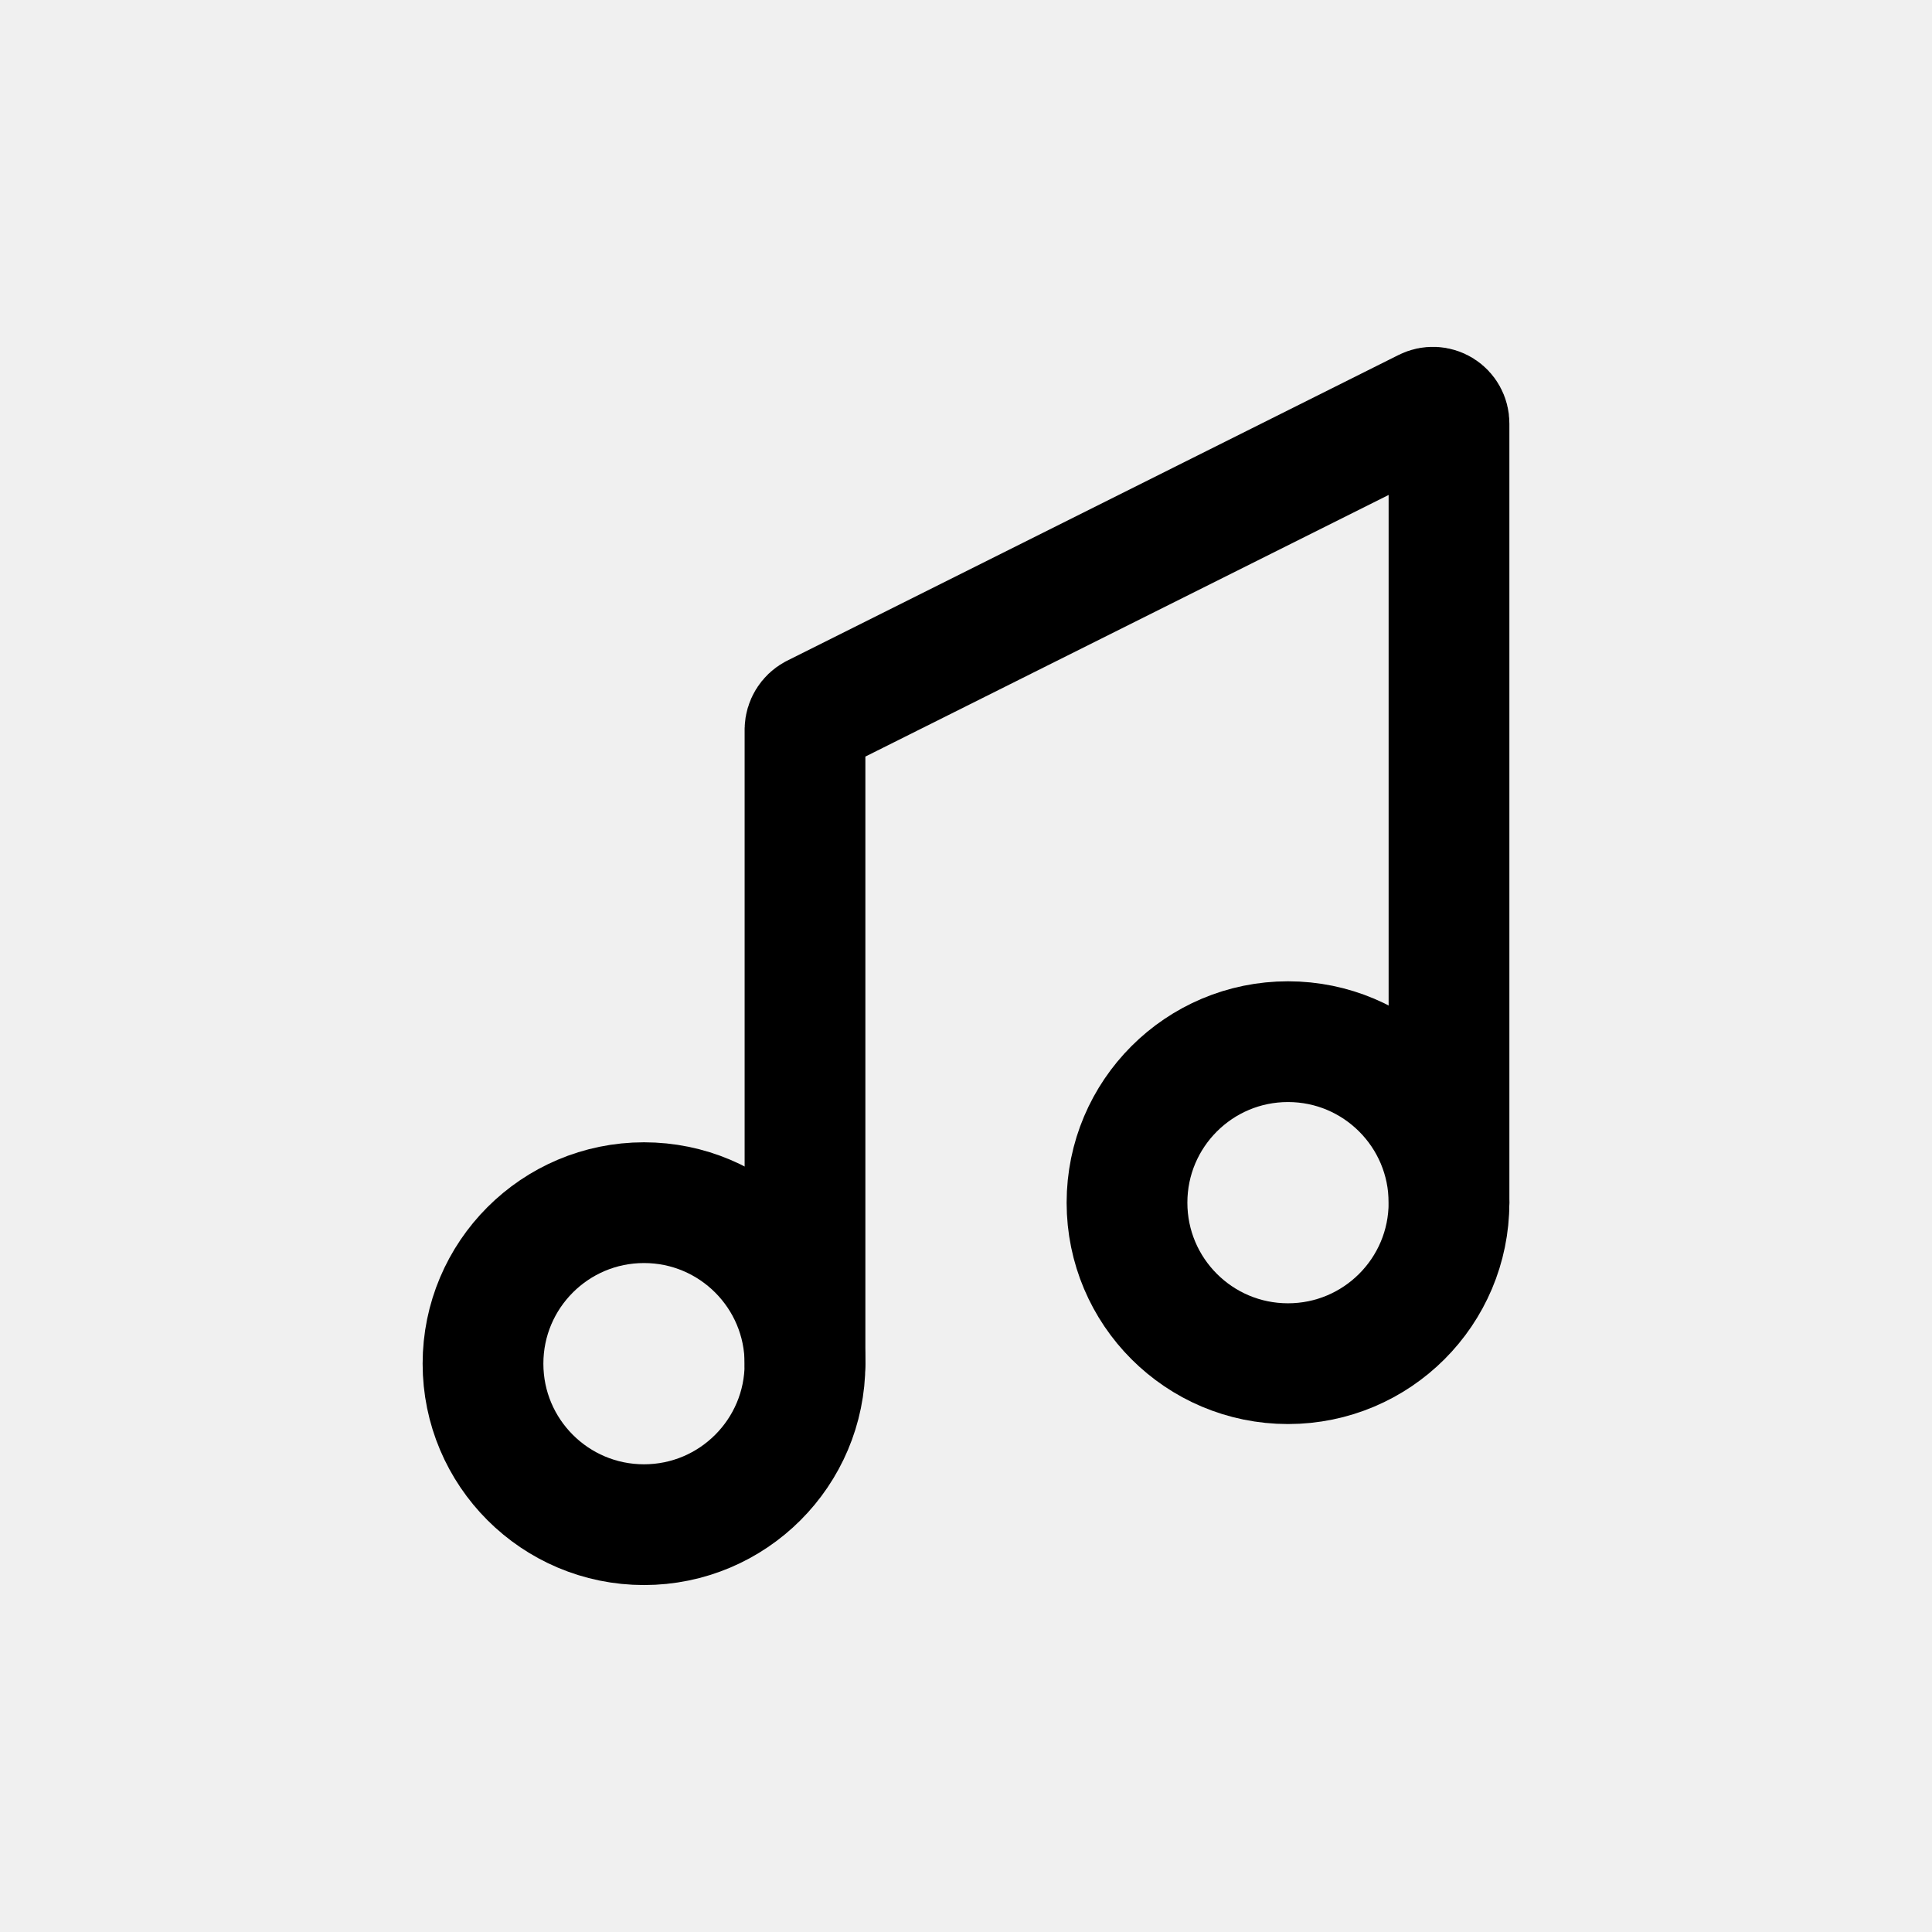
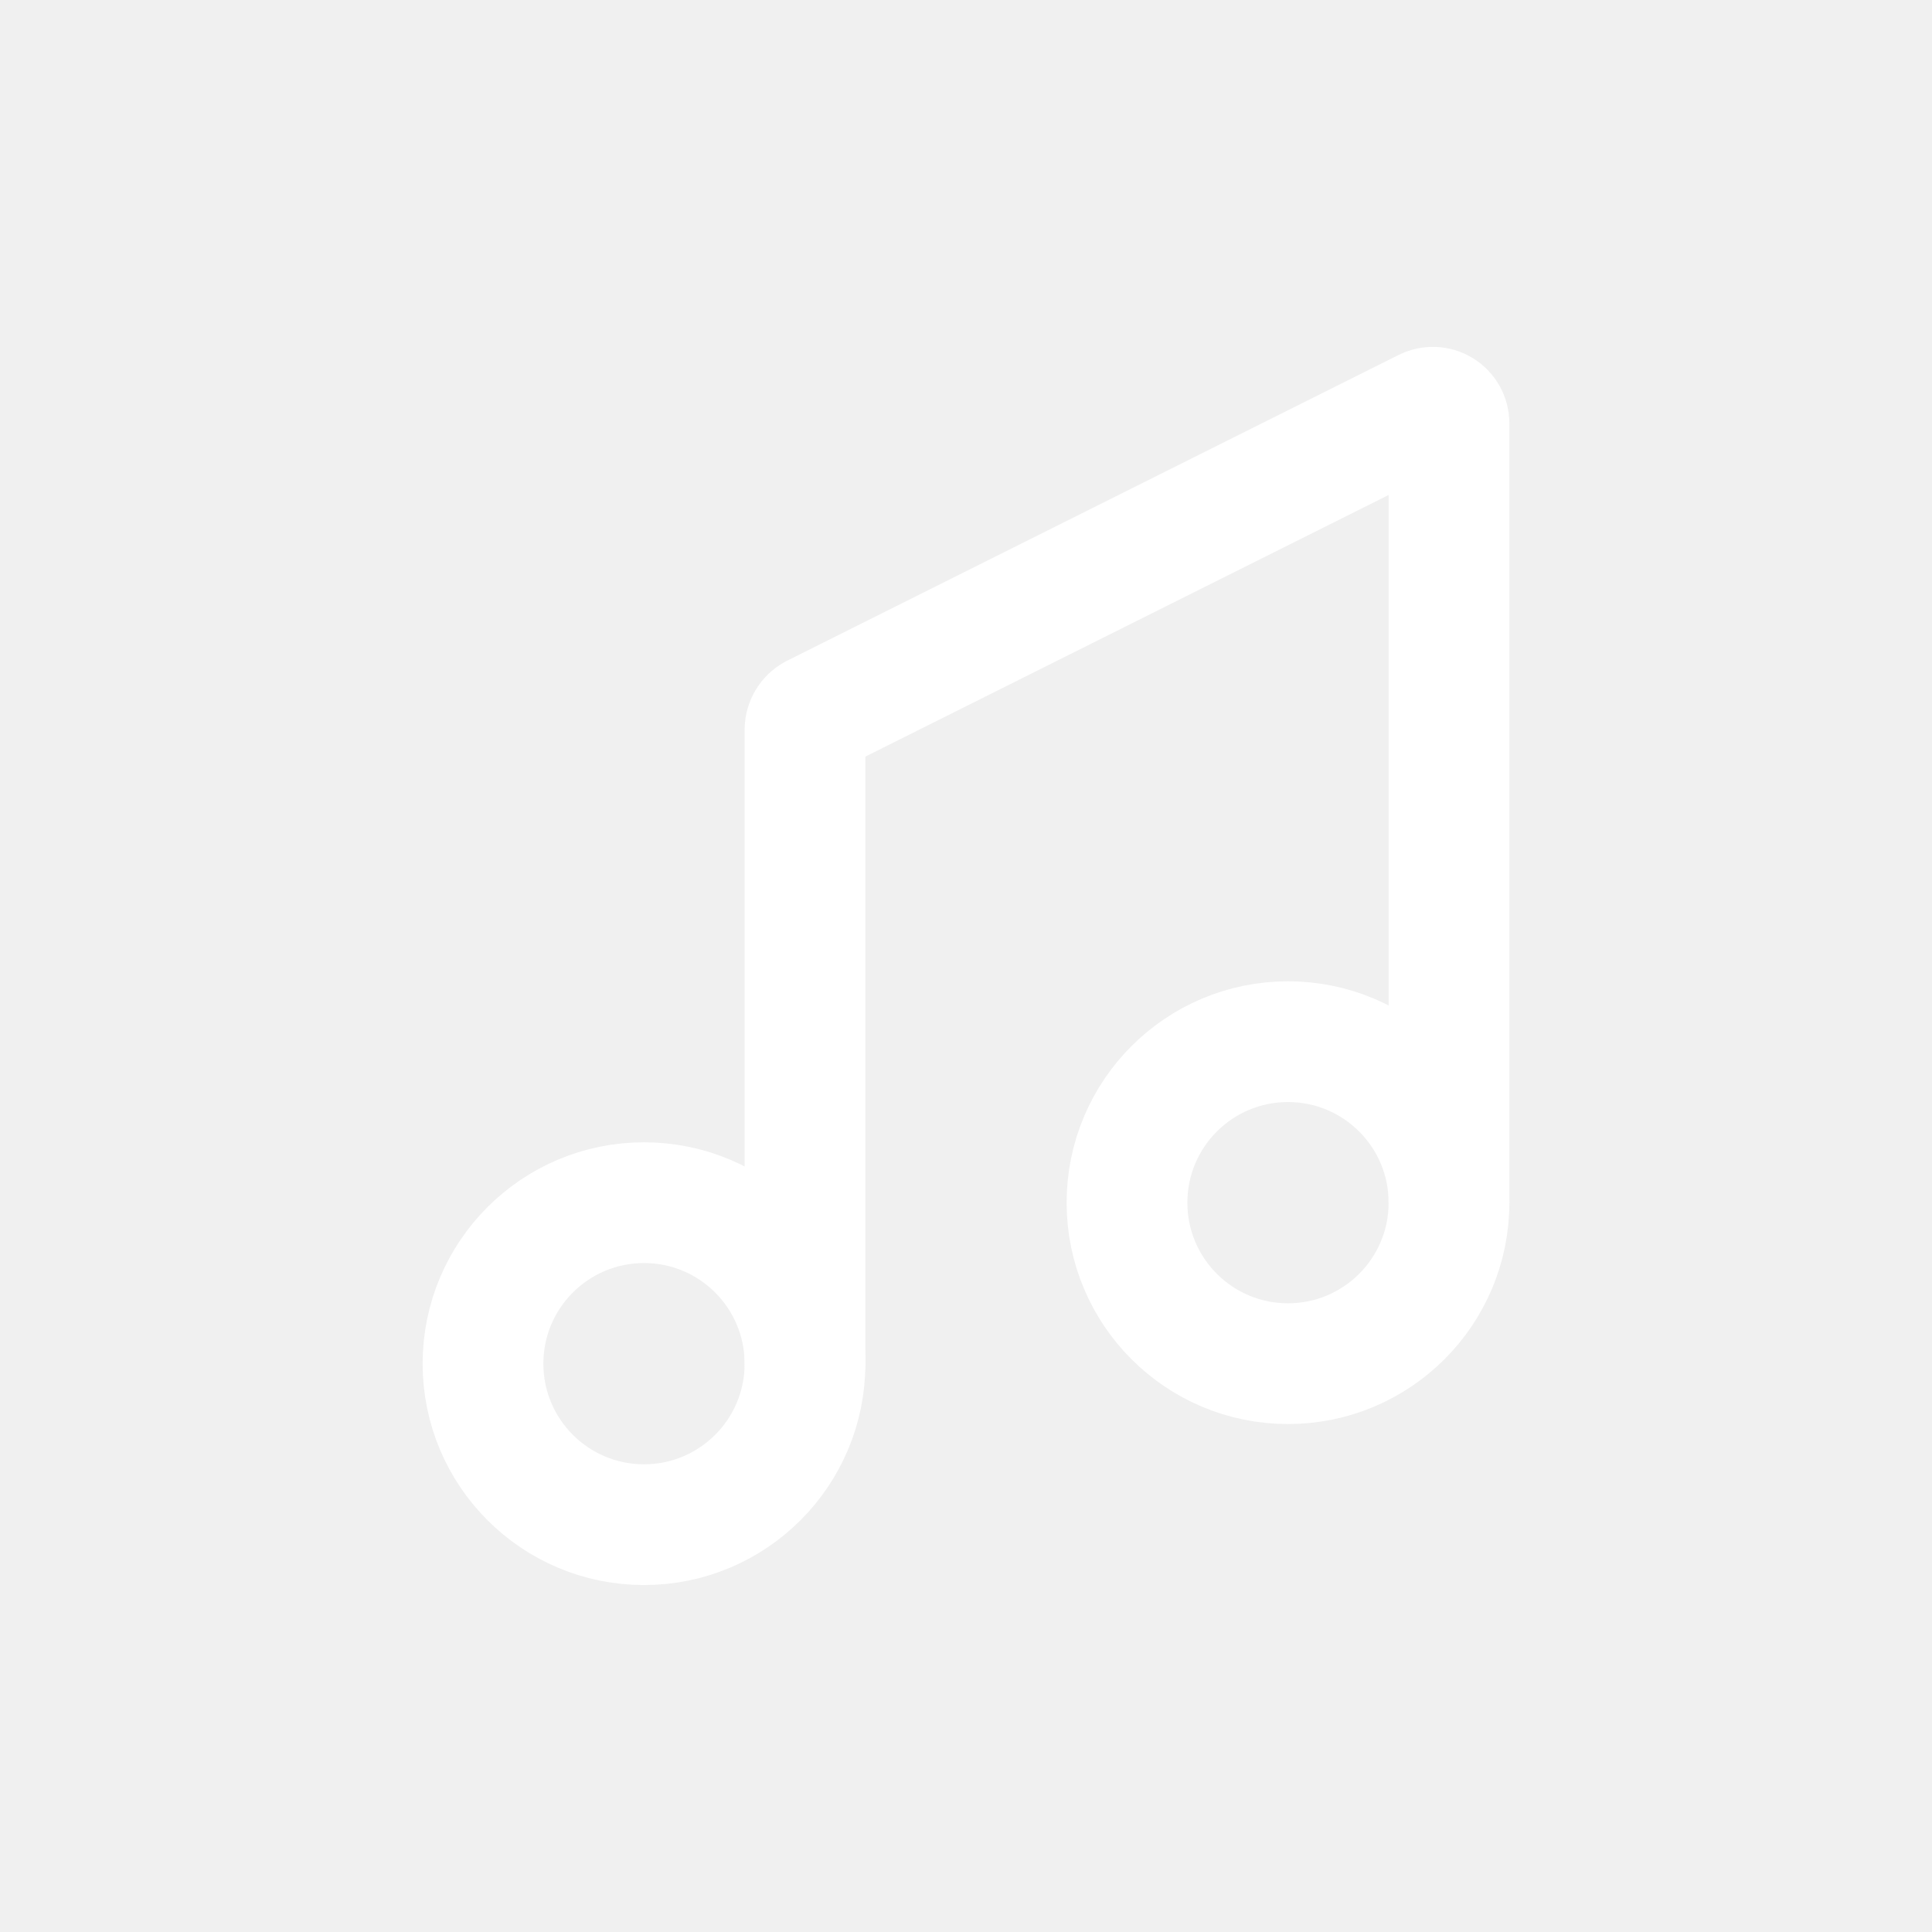
<svg xmlns="http://www.w3.org/2000/svg" width="24px" height="24px" viewBox="0 0 24 24">
  <defs>
-     <style>.cls-1,.cls-2{fill:none;stroke:#000;stroke-linecap:round;stroke-linejoin:round;stroke-width:1.5px;}.cls-2{fill-rule:evenodd;}</style>
+     <style>.cls-1,.cls-2{fill:none;stroke:#fff;stroke-linecap:round;stroke-linejoin:round;stroke-width:1.5px;}.cls-2{fill-rule:evenodd;}</style>
  </defs>
  <g id="ic-media-note">
    <circle class="cls-1" cx="8" cy="16.94" r="2" />
    <circle class="cls-1" cx="16" cy="14.94" r="2" />
    <path class="cls-2" d="M10,16.94V9.06a.21.21,0,0,1,.11-.18l7.6-3.8a.2.2,0,0,1,.29.18v9.68" />
  </g>
</svg>
